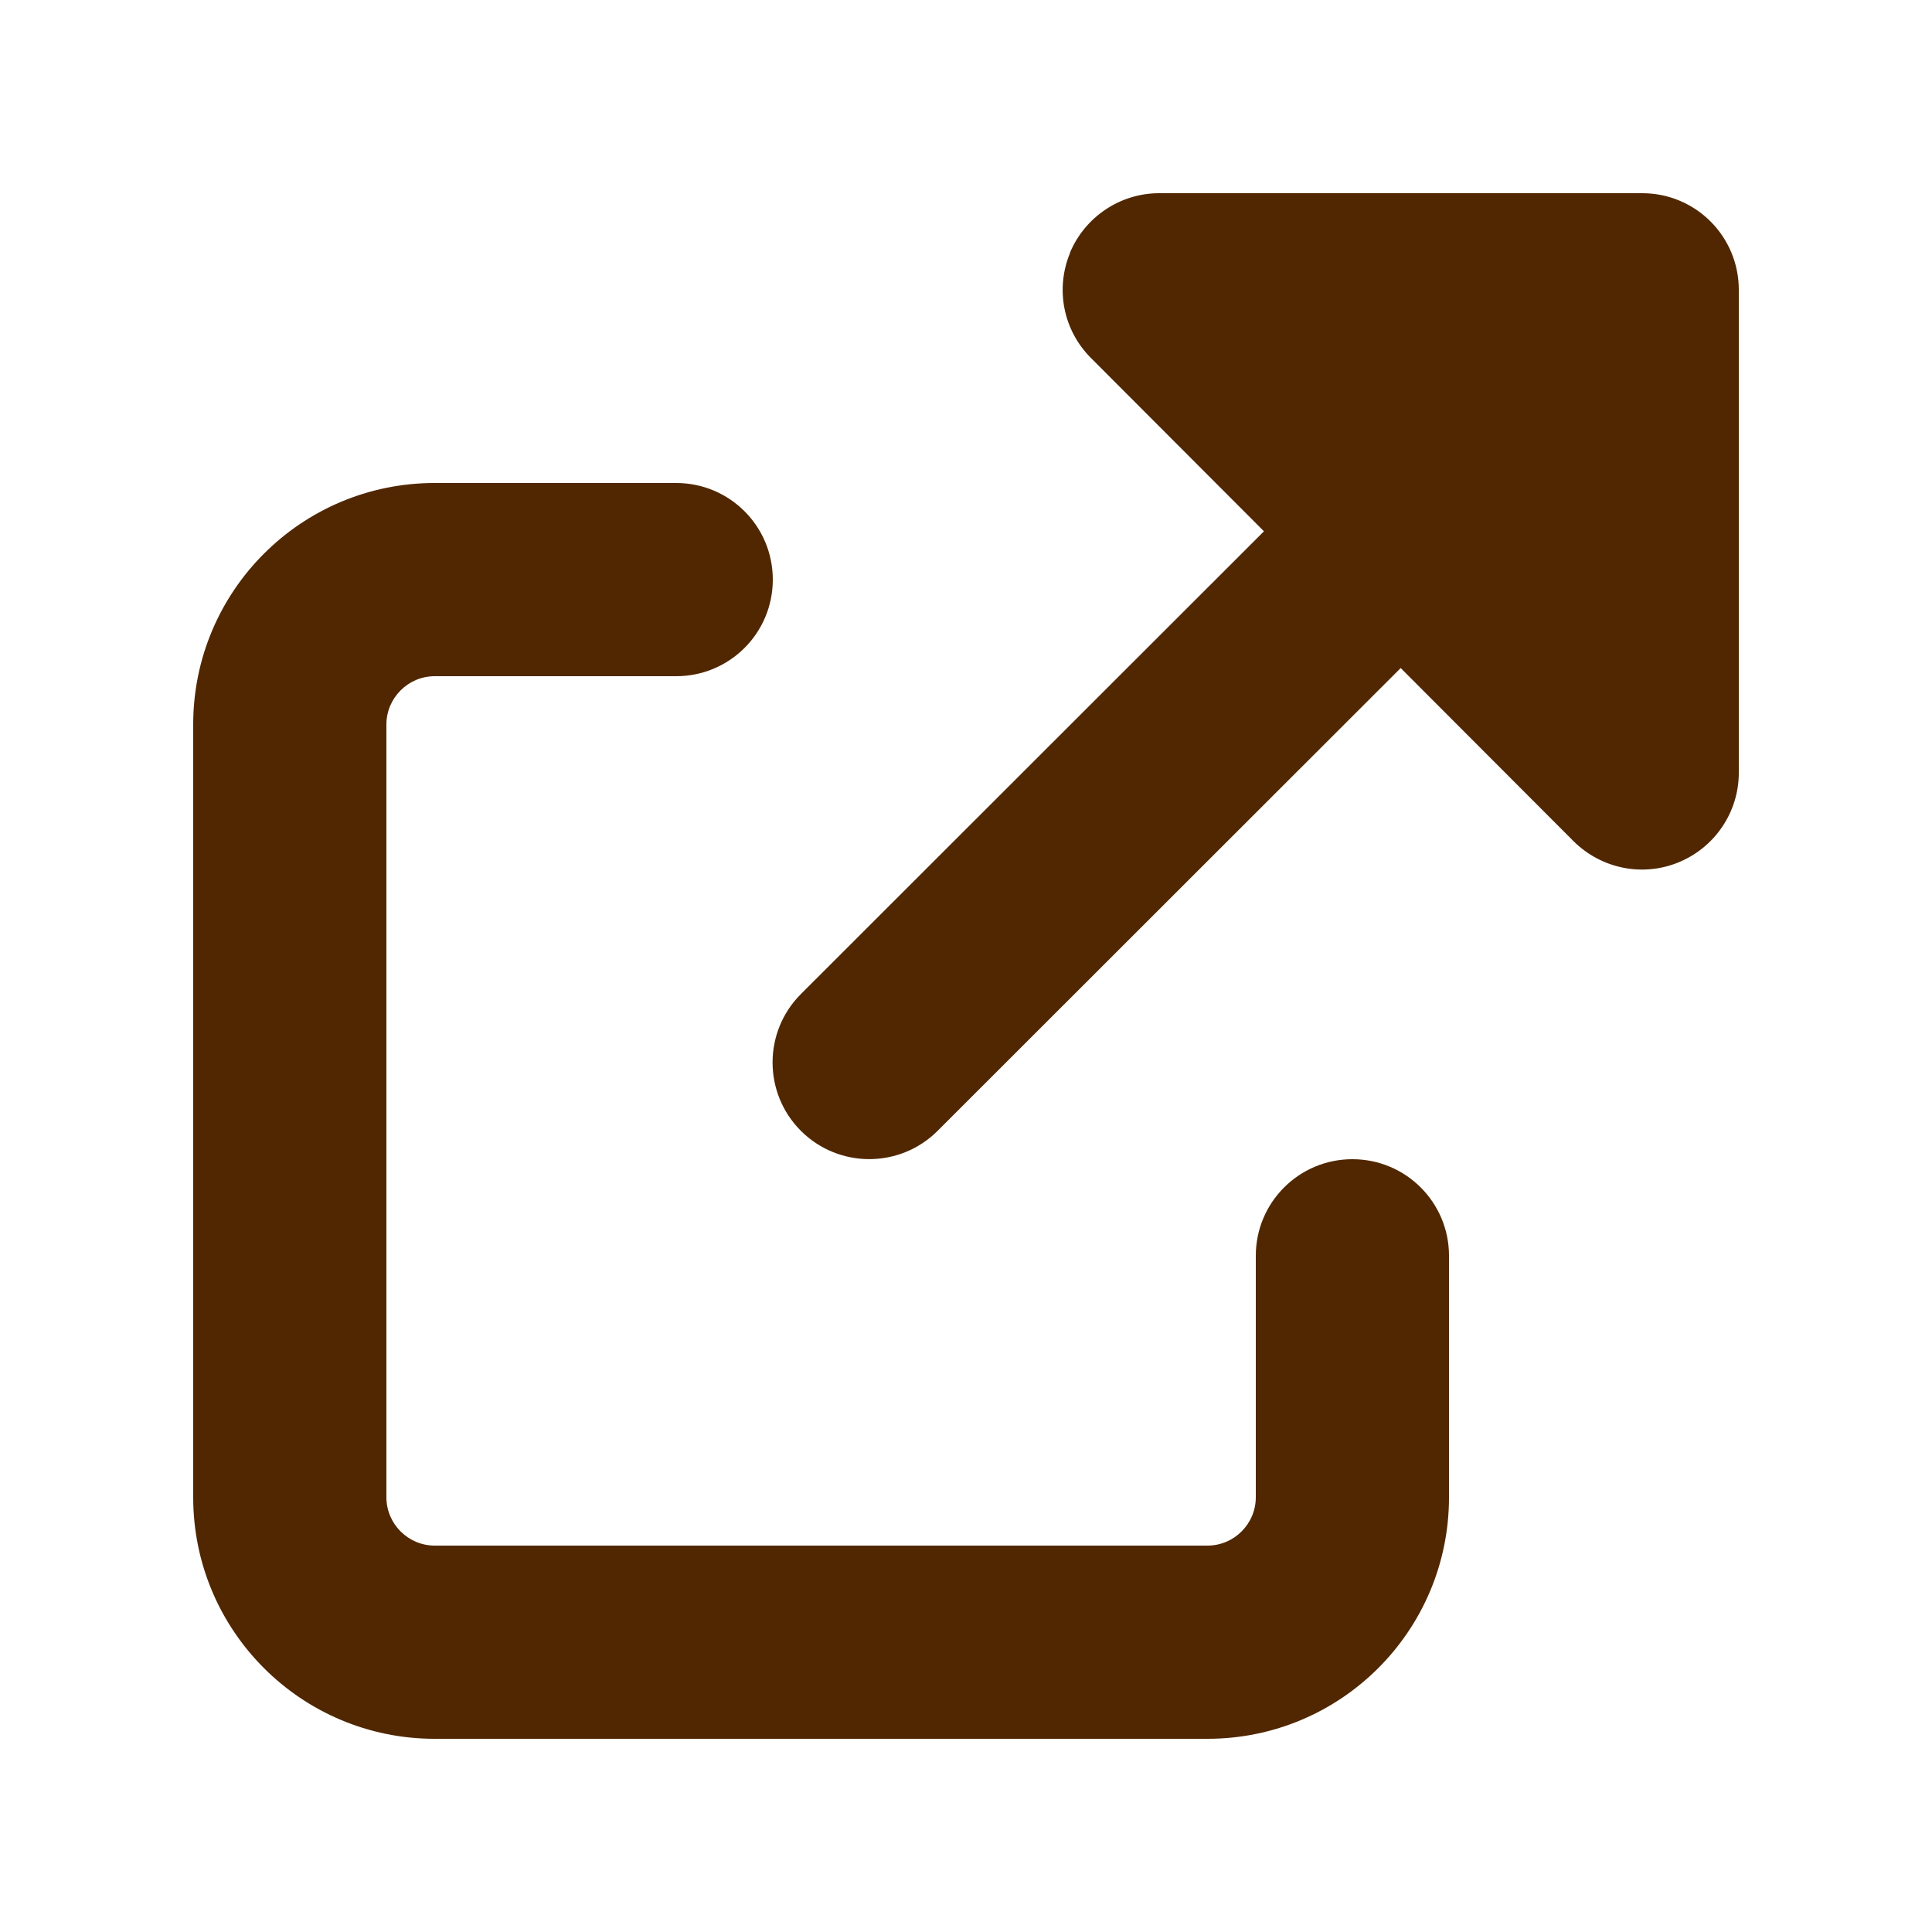
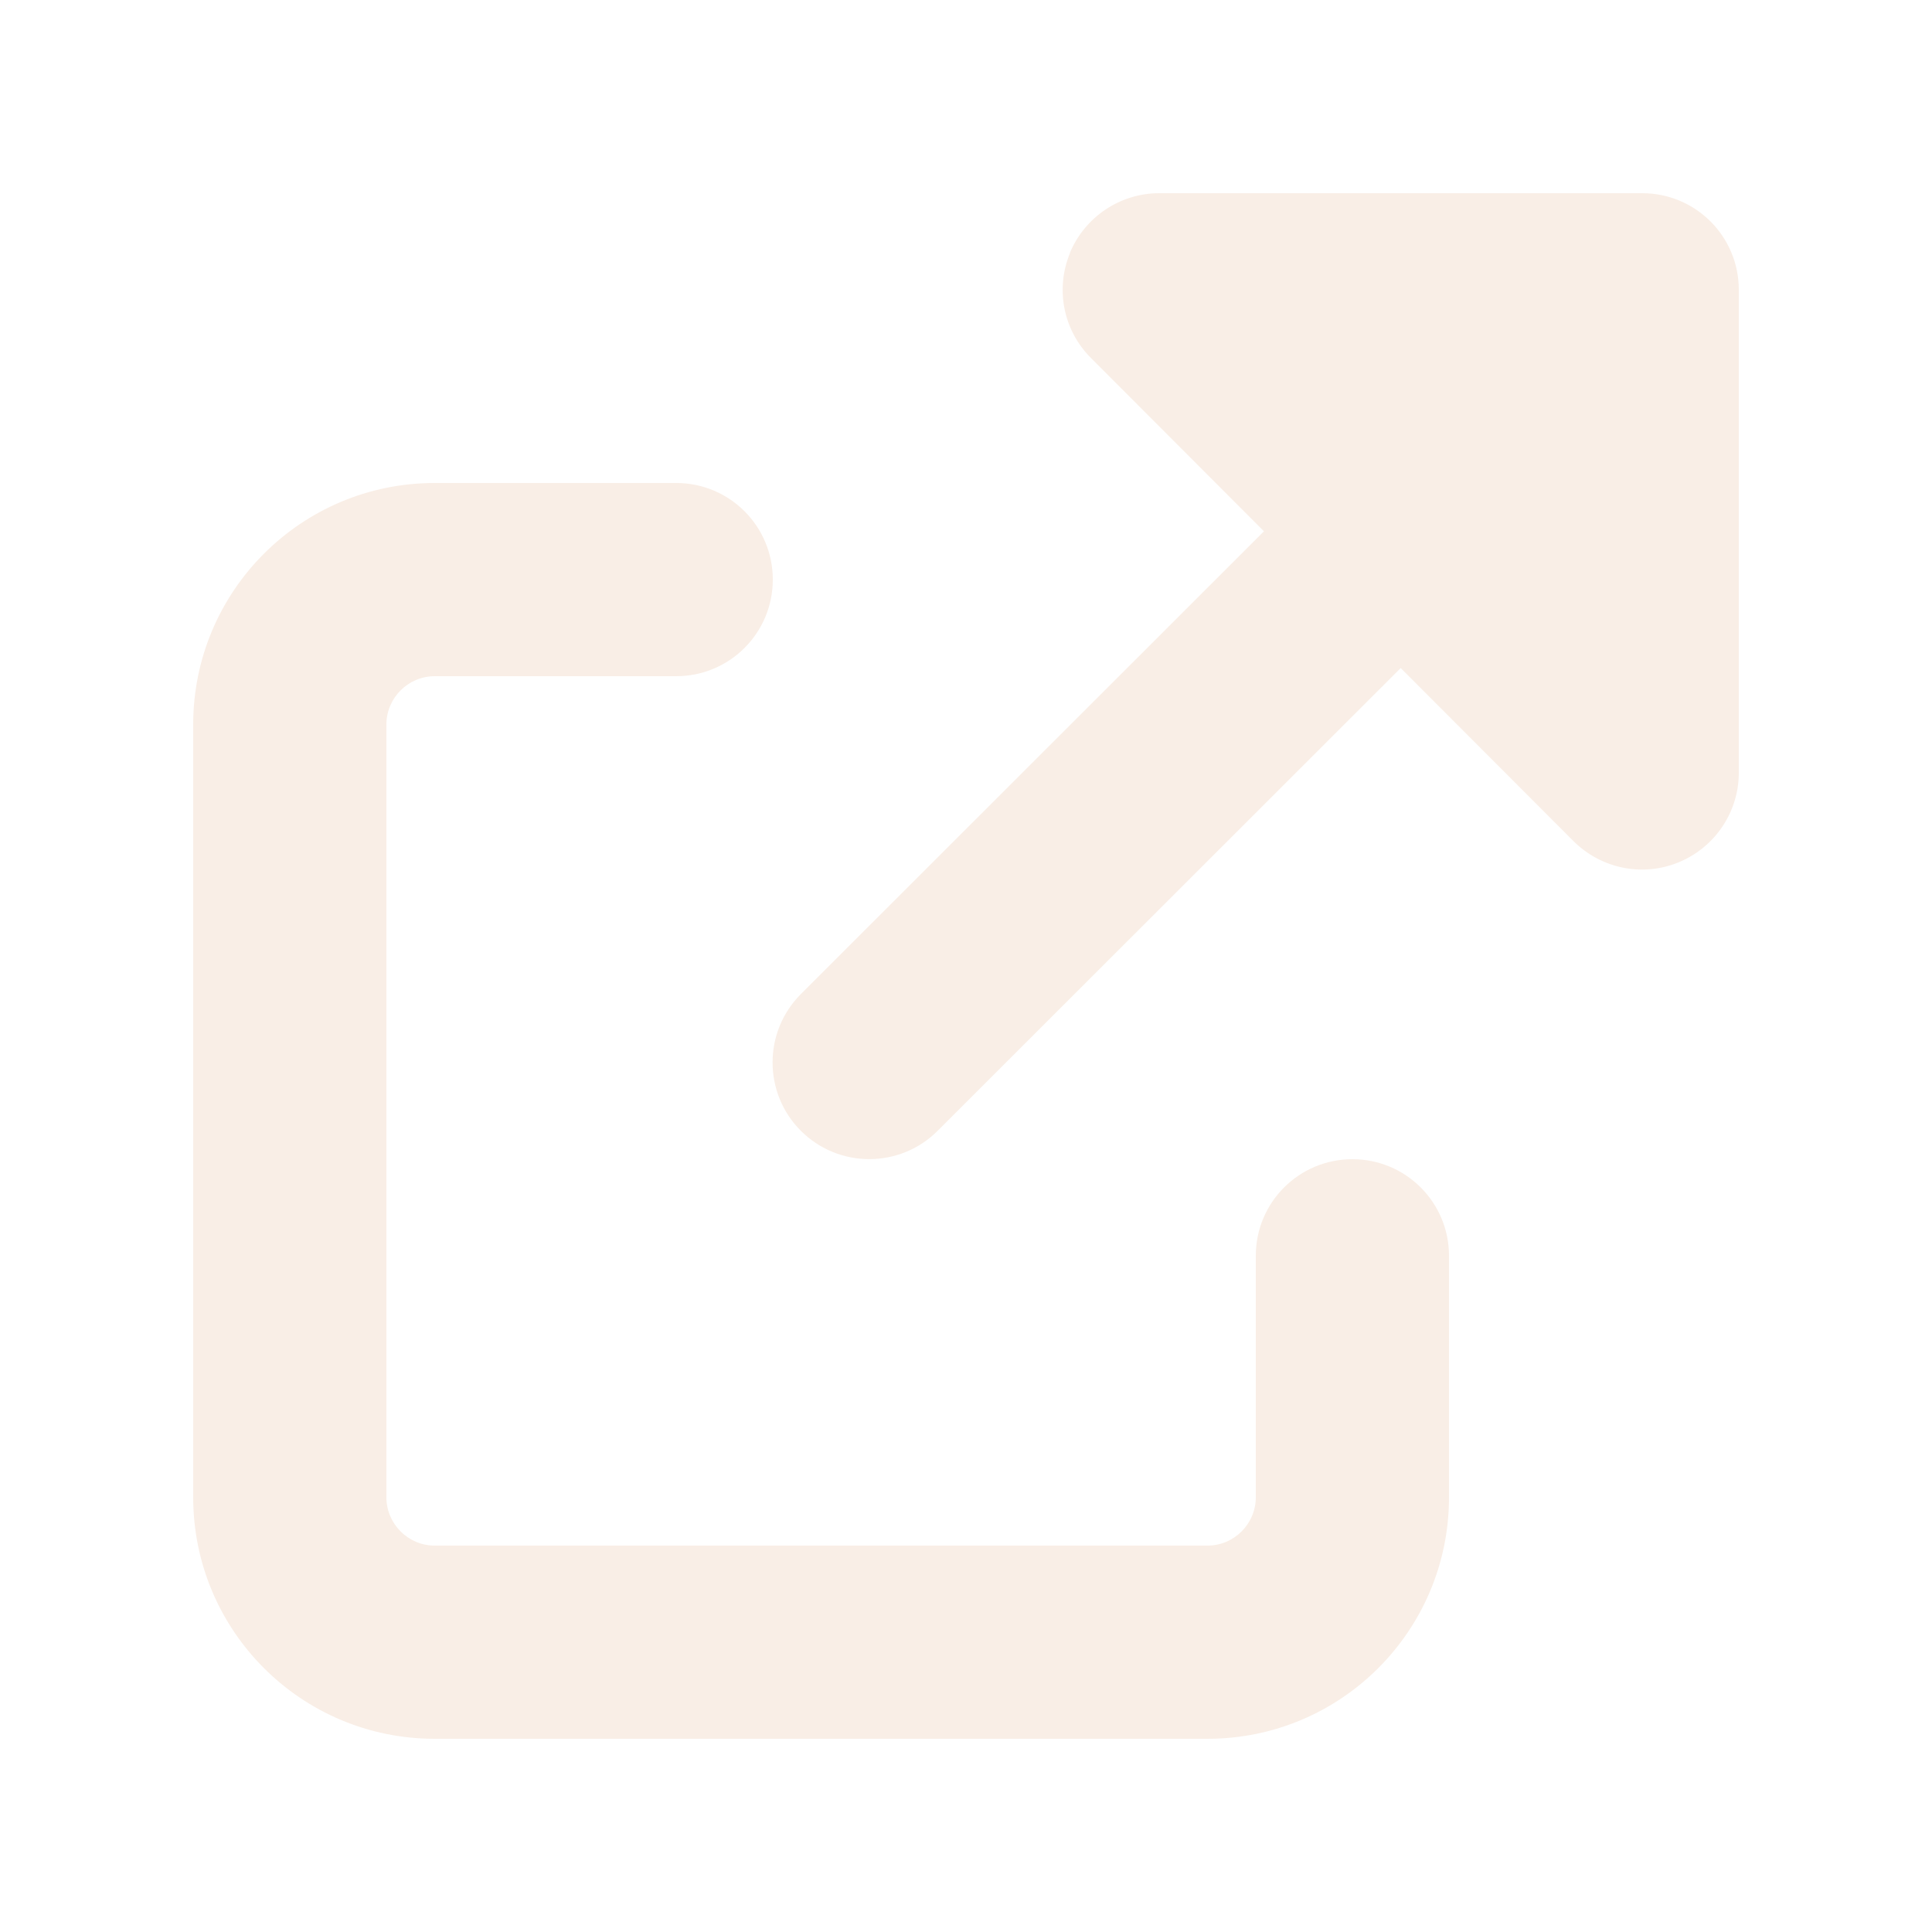
<svg xmlns="http://www.w3.org/2000/svg" viewBox="0 0 640 640">
-   <path fill="#502700" d="M354.4 83.8C359.4 71.8 371.1 64 384 64L544 64C561.7 64 576 78.3 576 96L576 256C576 268.9 568.2 280.6 556.2 285.6C544.2 290.6 530.5 287.8 521.3 278.7L464 221.3L310.6 374.6C298.1 387.1 277.8 387.1 265.3 374.6C252.8 362.1 252.8 341.8 265.3 329.3L418.7 176L361.4 118.6C352.2 109.4 349.5 95.7 354.5 83.7zM64 240C64 195.8 99.8 160 144 160L224 160C241.7 160 256 174.3 256 192C256 209.7 241.7 224 224 224L144 224C135.2 224 128 231.2 128 240L128 496C128 504.8 135.2 512 144 512L400 512C408.8 512 416 504.8 416 496L416 416C416 398.3 430.3 384 448 384C465.7 384 480 398.3 480 416L480 496C480 540.2 444.2 576 400 576L144 576C99.8 576 64 540.2 64 496L64 240z" />
+   <path fill="#F9EEE6" d="M354.4 83.8C359.4 71.8 371.1 64 384 64L544 64C561.7 64 576 78.3 576 96L576 256C576 268.9 568.2 280.6 556.2 285.6C544.2 290.6 530.5 287.8 521.3 278.7L464 221.3L310.6 374.6C298.1 387.1 277.8 387.1 265.3 374.6C252.8 362.1 252.8 341.8 265.3 329.3L418.7 176L361.4 118.6C352.2 109.4 349.5 95.7 354.5 83.7zM64 240C64 195.8 99.8 160 144 160L224 160C241.7 160 256 174.3 256 192C256 209.7 241.7 224 224 224L144 224C135.2 224 128 231.2 128 240L128 496C128 504.8 135.2 512 144 512L400 512C408.8 512 416 504.8 416 496L416 416C416 398.3 430.3 384 448 384C465.7 384 480 398.3 480 416L480 496C480 540.2 444.2 576 400 576L144 576C99.8 576 64 540.2 64 496L64 240z" />
</svg>
